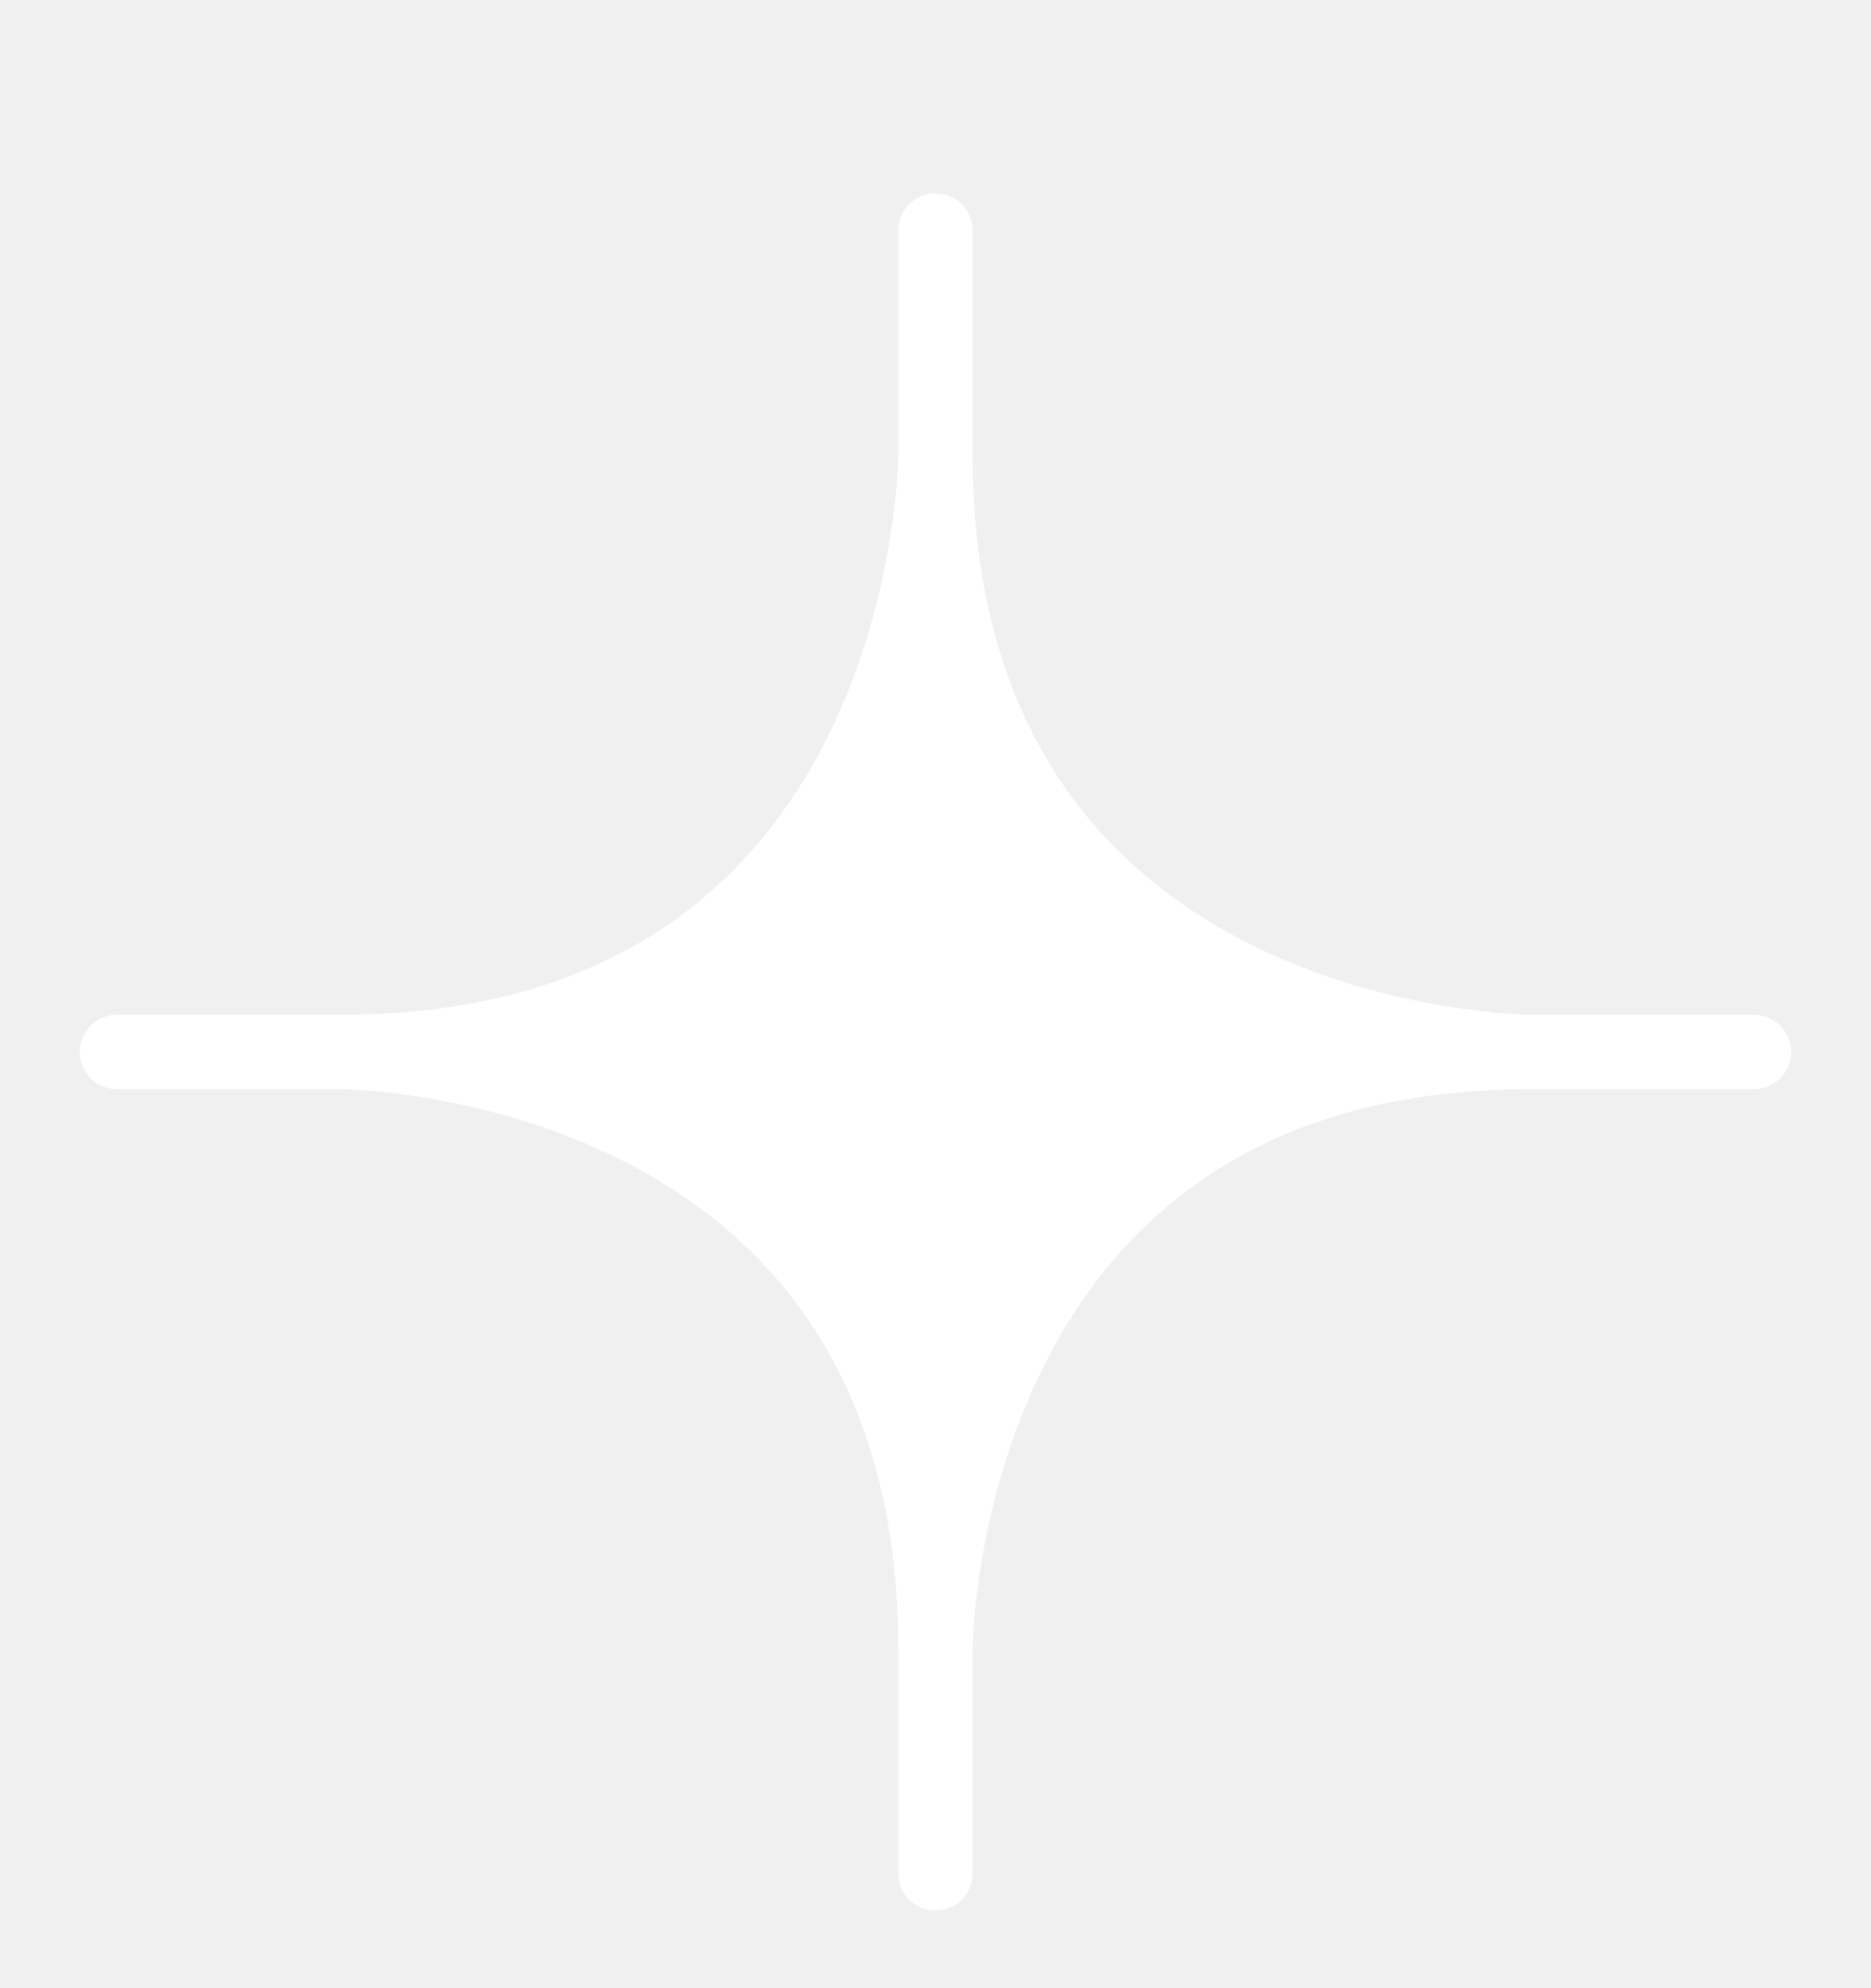
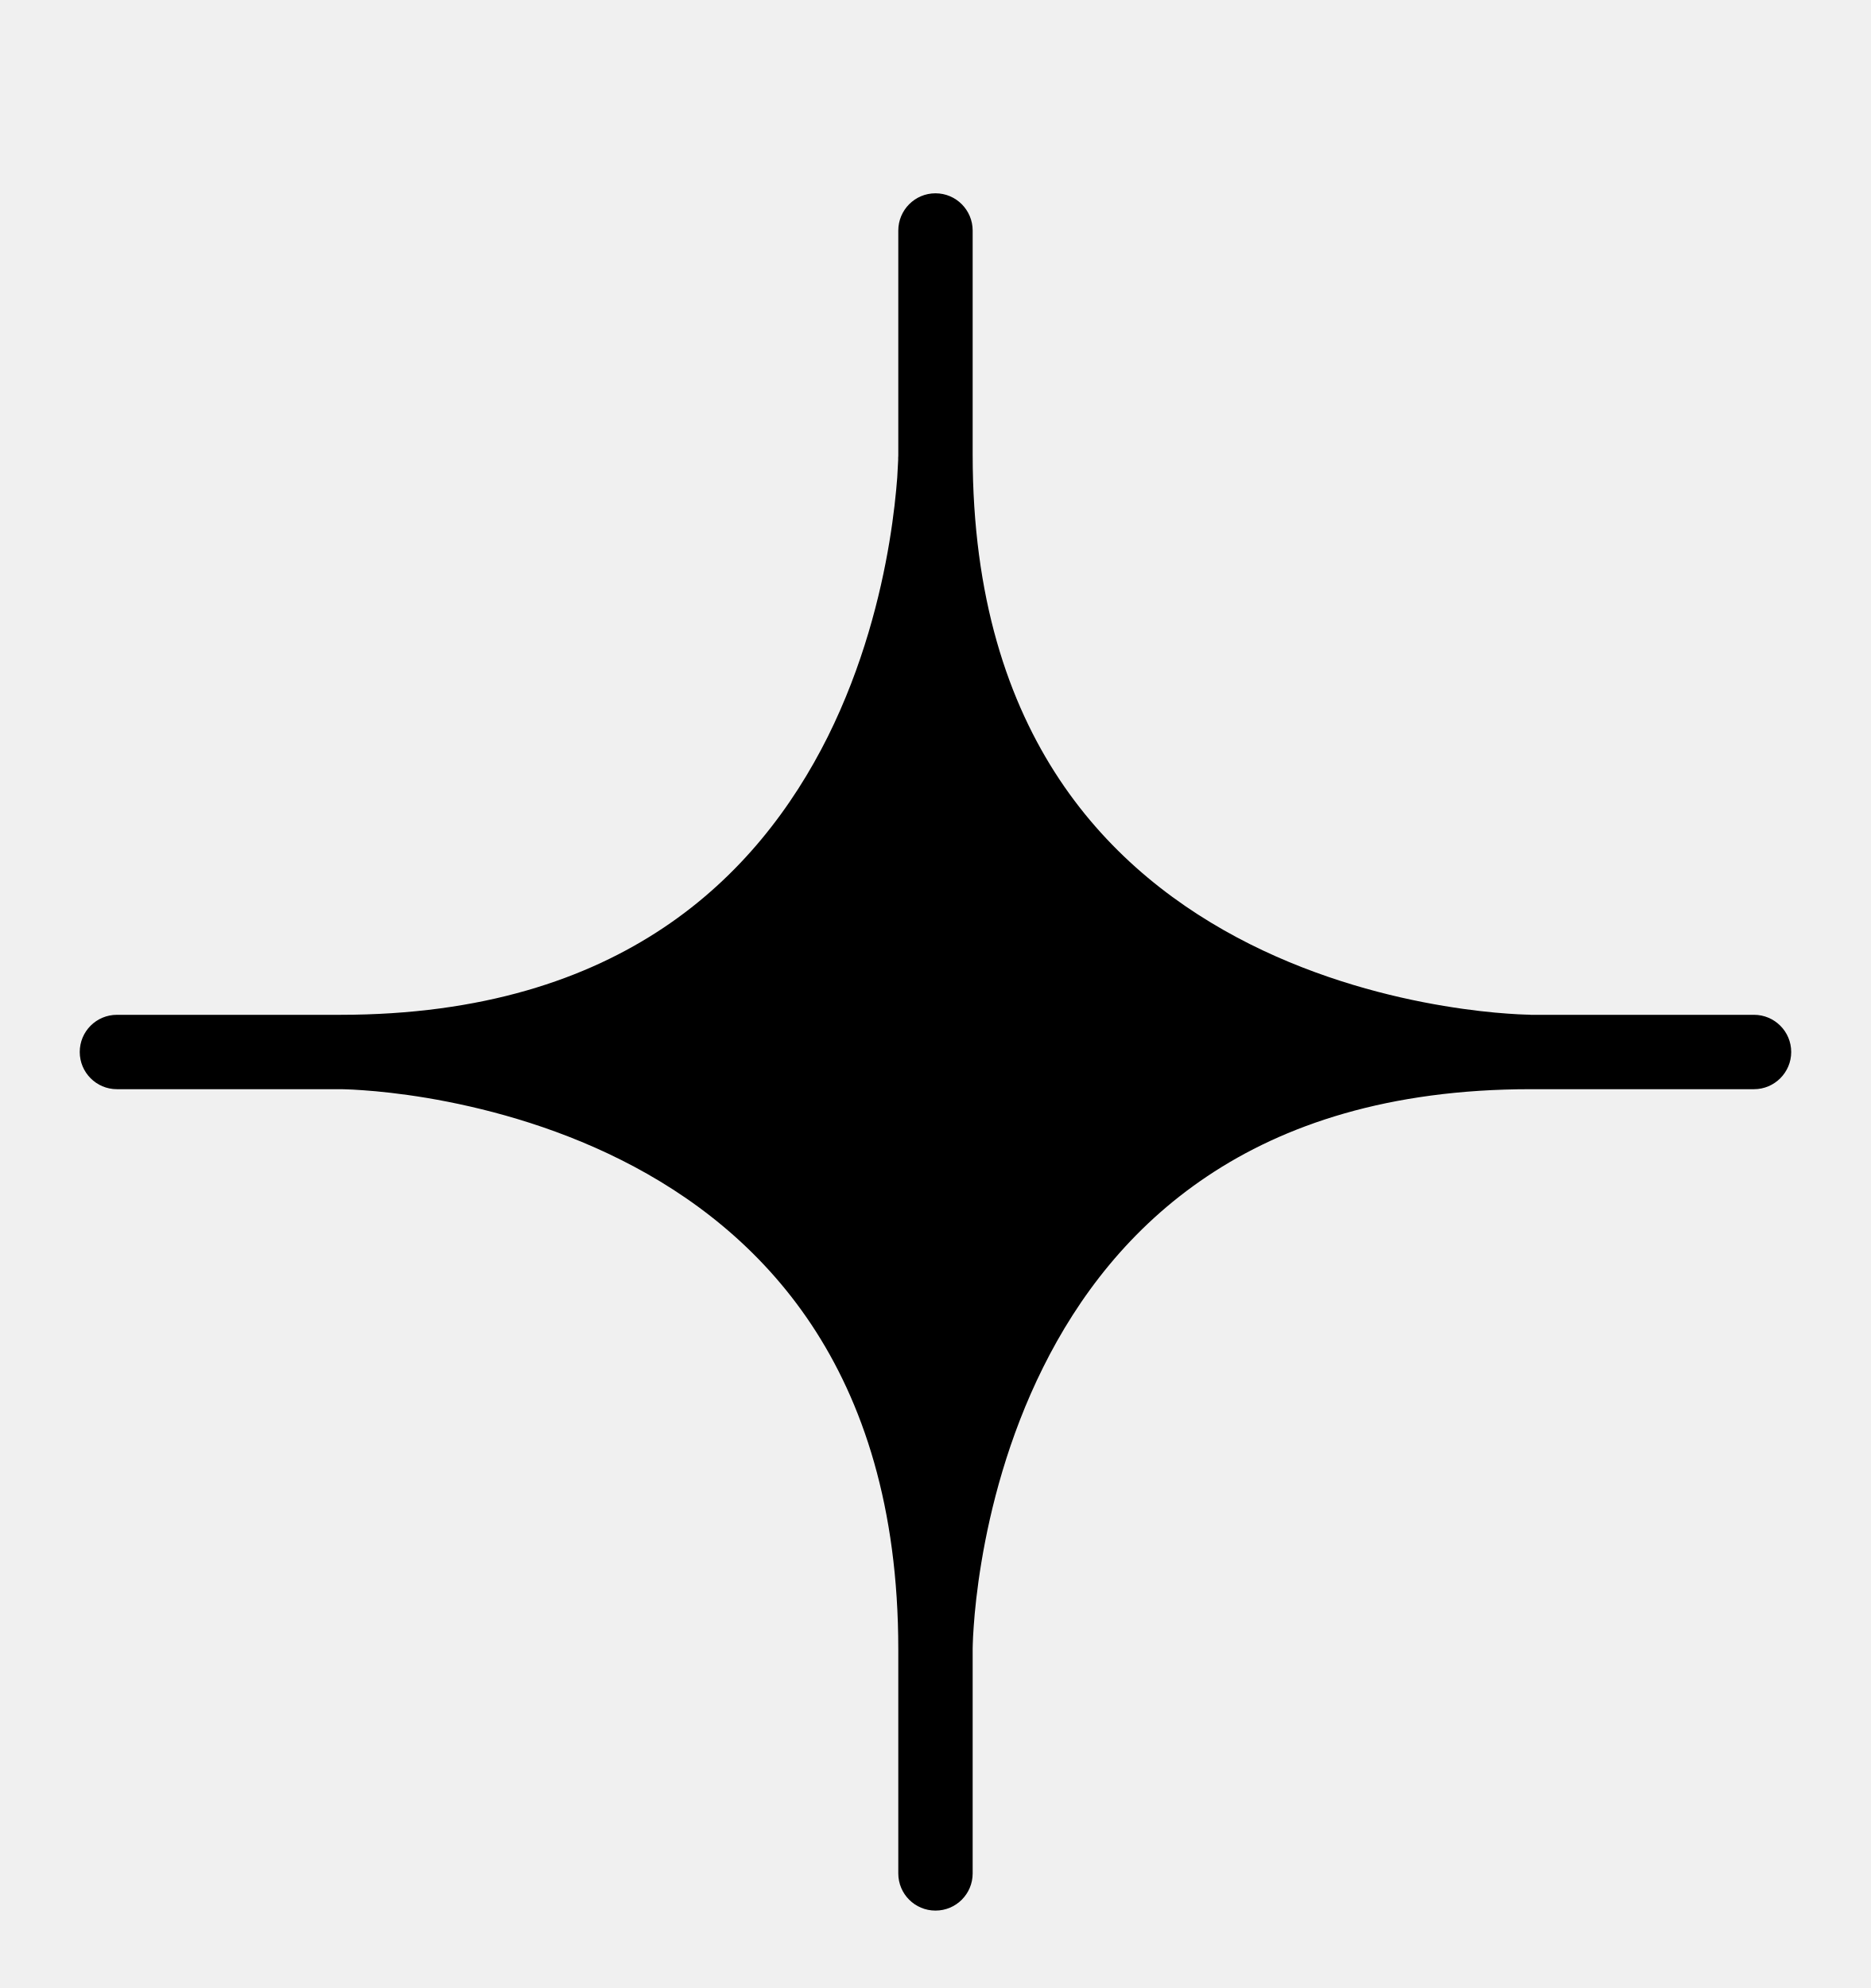
<svg xmlns="http://www.w3.org/2000/svg" width="16" height="17" viewBox="0 0 16 17" fill="none">
-   <path fill-rule="evenodd" clip-rule="evenodd" d="M8 1.653C8.176 1.653 8.318 1.796 8.318 1.972V3.887C8.318 5.109 8.621 6.004 9.06 6.665C9.5 7.327 10.089 7.772 10.688 8.073C11.288 8.374 11.891 8.526 12.348 8.602C12.575 8.64 12.764 8.659 12.895 8.668C12.96 8.673 13.011 8.675 13.044 8.676C13.061 8.677 13.073 8.677 13.081 8.677L13.09 8.678L13.091 8.678H15C15.175 8.678 15.318 8.82 15.318 8.996C15.318 9.171 15.175 9.314 15 9.314H13.091C11.874 9.314 10.982 9.618 10.325 10.058C9.664 10.5 9.22 11.091 8.921 11.692C8.621 12.294 8.469 12.9 8.393 13.358C8.355 13.586 8.336 13.776 8.327 13.907C8.322 13.973 8.32 14.024 8.319 14.057C8.319 14.074 8.318 14.087 8.318 14.095L8.318 14.103L8.318 14.104V16.02C8.318 16.196 8.176 16.338 8 16.338C7.824 16.338 7.682 16.196 7.682 16.02V14.104C7.682 12.883 7.378 11.988 6.939 11.327C6.499 10.665 5.91 10.219 5.312 9.919C4.712 9.618 4.108 9.466 3.652 9.389C3.424 9.351 3.236 9.332 3.105 9.323C3.04 9.318 2.989 9.316 2.955 9.315C2.939 9.314 2.926 9.314 2.918 9.314L2.91 9.314L2.909 9.314H1C0.824 9.314 0.682 9.171 0.682 8.996C0.682 8.82 0.824 8.678 1 8.678H2.909C4.126 8.678 5.017 8.373 5.675 7.933C6.335 7.492 6.779 6.9 7.079 6.3C7.379 5.697 7.53 5.091 7.606 4.633C7.644 4.405 7.663 4.215 7.673 4.084C7.677 4.019 7.679 3.968 7.681 3.934C7.681 3.917 7.681 3.905 7.682 3.897L7.682 3.888L7.682 3.887V1.972C7.682 1.796 7.824 1.653 8 1.653Z" fill="white" />
+   <path fill-rule="evenodd" clip-rule="evenodd" d="M8 1.653C8.176 1.653 8.318 1.796 8.318 1.972V3.887C8.318 5.109 8.621 6.004 9.06 6.665C9.5 7.327 10.089 7.772 10.688 8.073C11.288 8.374 11.891 8.526 12.348 8.602C12.575 8.64 12.764 8.659 12.895 8.668C12.96 8.673 13.011 8.675 13.044 8.676C13.061 8.677 13.073 8.677 13.081 8.677L13.09 8.678L13.091 8.678H15C15.175 8.678 15.318 8.82 15.318 8.996C15.318 9.171 15.175 9.314 15 9.314H13.091C11.874 9.314 10.982 9.618 10.325 10.058C9.664 10.5 9.22 11.091 8.921 11.692C8.621 12.294 8.469 12.9 8.393 13.358C8.355 13.586 8.336 13.776 8.327 13.907C8.322 13.973 8.32 14.024 8.319 14.057C8.319 14.074 8.318 14.087 8.318 14.095L8.318 14.103L8.318 14.104V16.02C8.318 16.196 8.176 16.338 8 16.338C7.824 16.338 7.682 16.196 7.682 16.02V14.104C7.682 12.883 7.378 11.988 6.939 11.327C6.499 10.665 5.91 10.219 5.312 9.919C4.712 9.618 4.108 9.466 3.652 9.389C3.424 9.351 3.236 9.332 3.105 9.323C3.04 9.318 2.989 9.316 2.955 9.315C2.939 9.314 2.926 9.314 2.918 9.314L2.91 9.314L2.909 9.314H1C0.824 9.314 0.682 9.171 0.682 8.996C0.682 8.82 0.824 8.678 1 8.678H2.909C4.126 8.678 5.017 8.373 5.675 7.933C6.335 7.492 6.779 6.9 7.079 6.3C7.379 5.697 7.53 5.091 7.606 4.633C7.644 4.405 7.663 4.215 7.673 4.084C7.677 4.019 7.679 3.968 7.681 3.934C7.681 3.917 7.681 3.905 7.682 3.897L7.682 3.888L7.682 3.887V1.972C7.682 1.796 7.824 1.653 8 1.653Z" fill="black" />
</svg>
